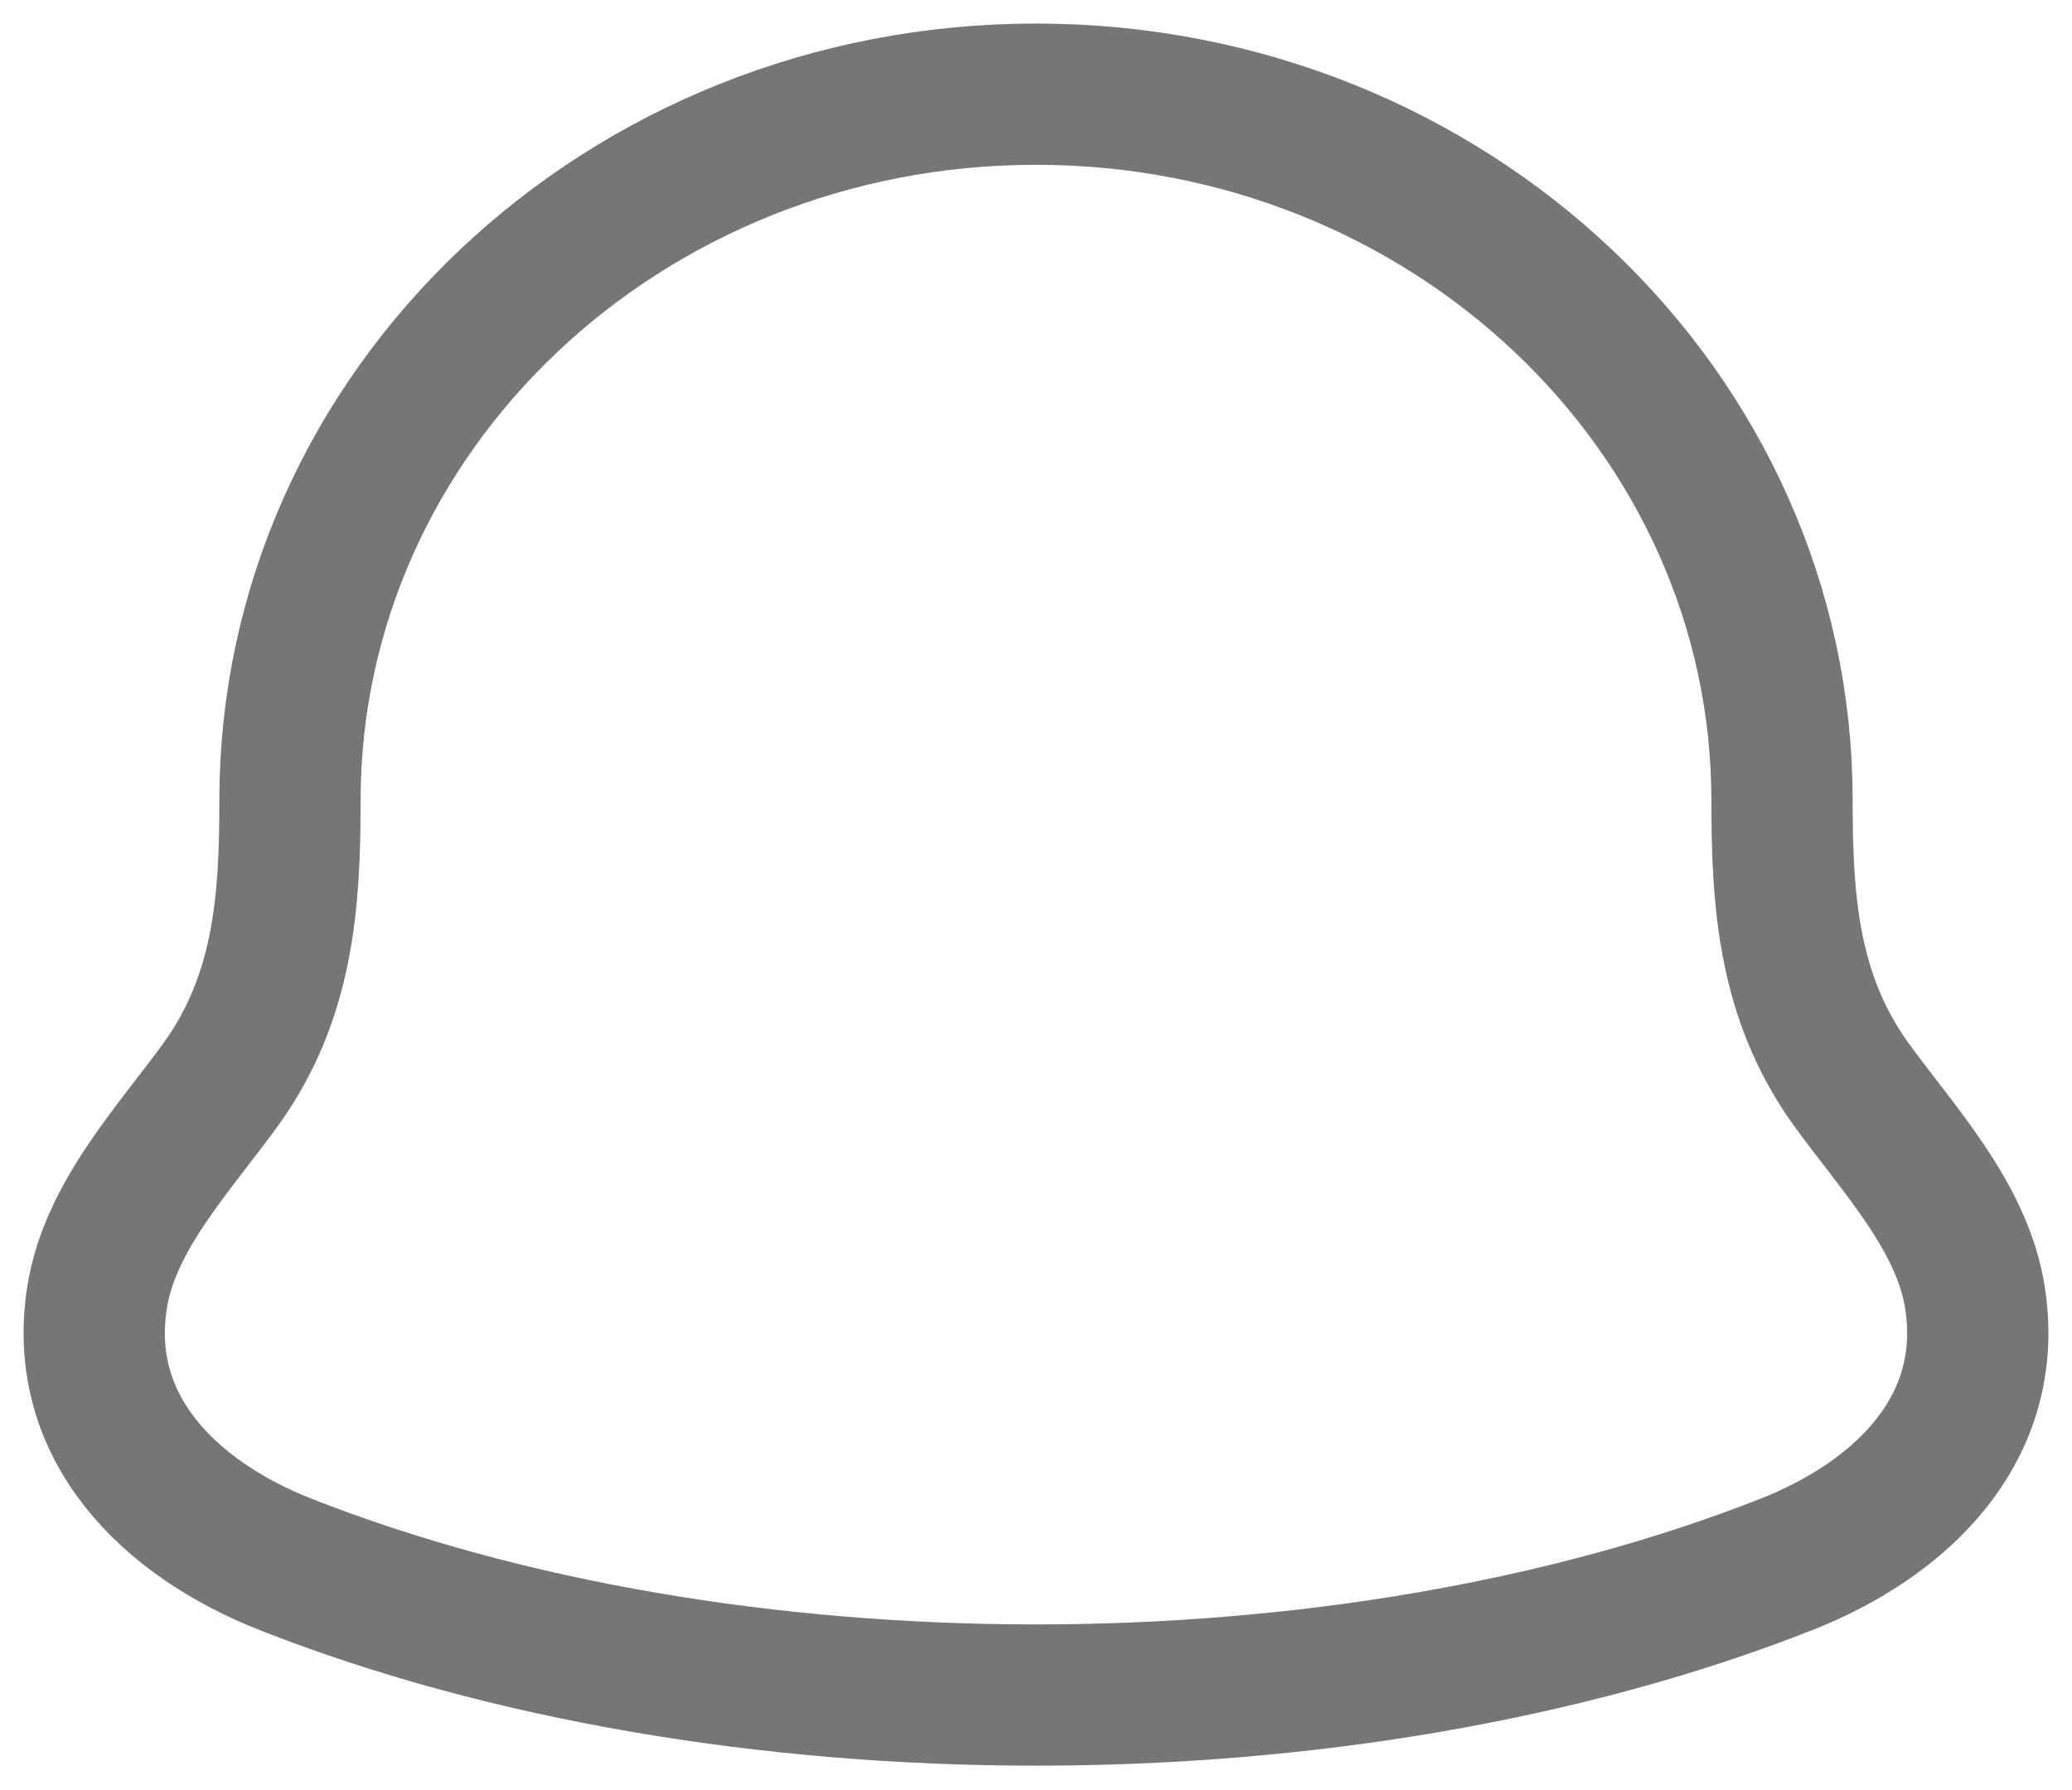
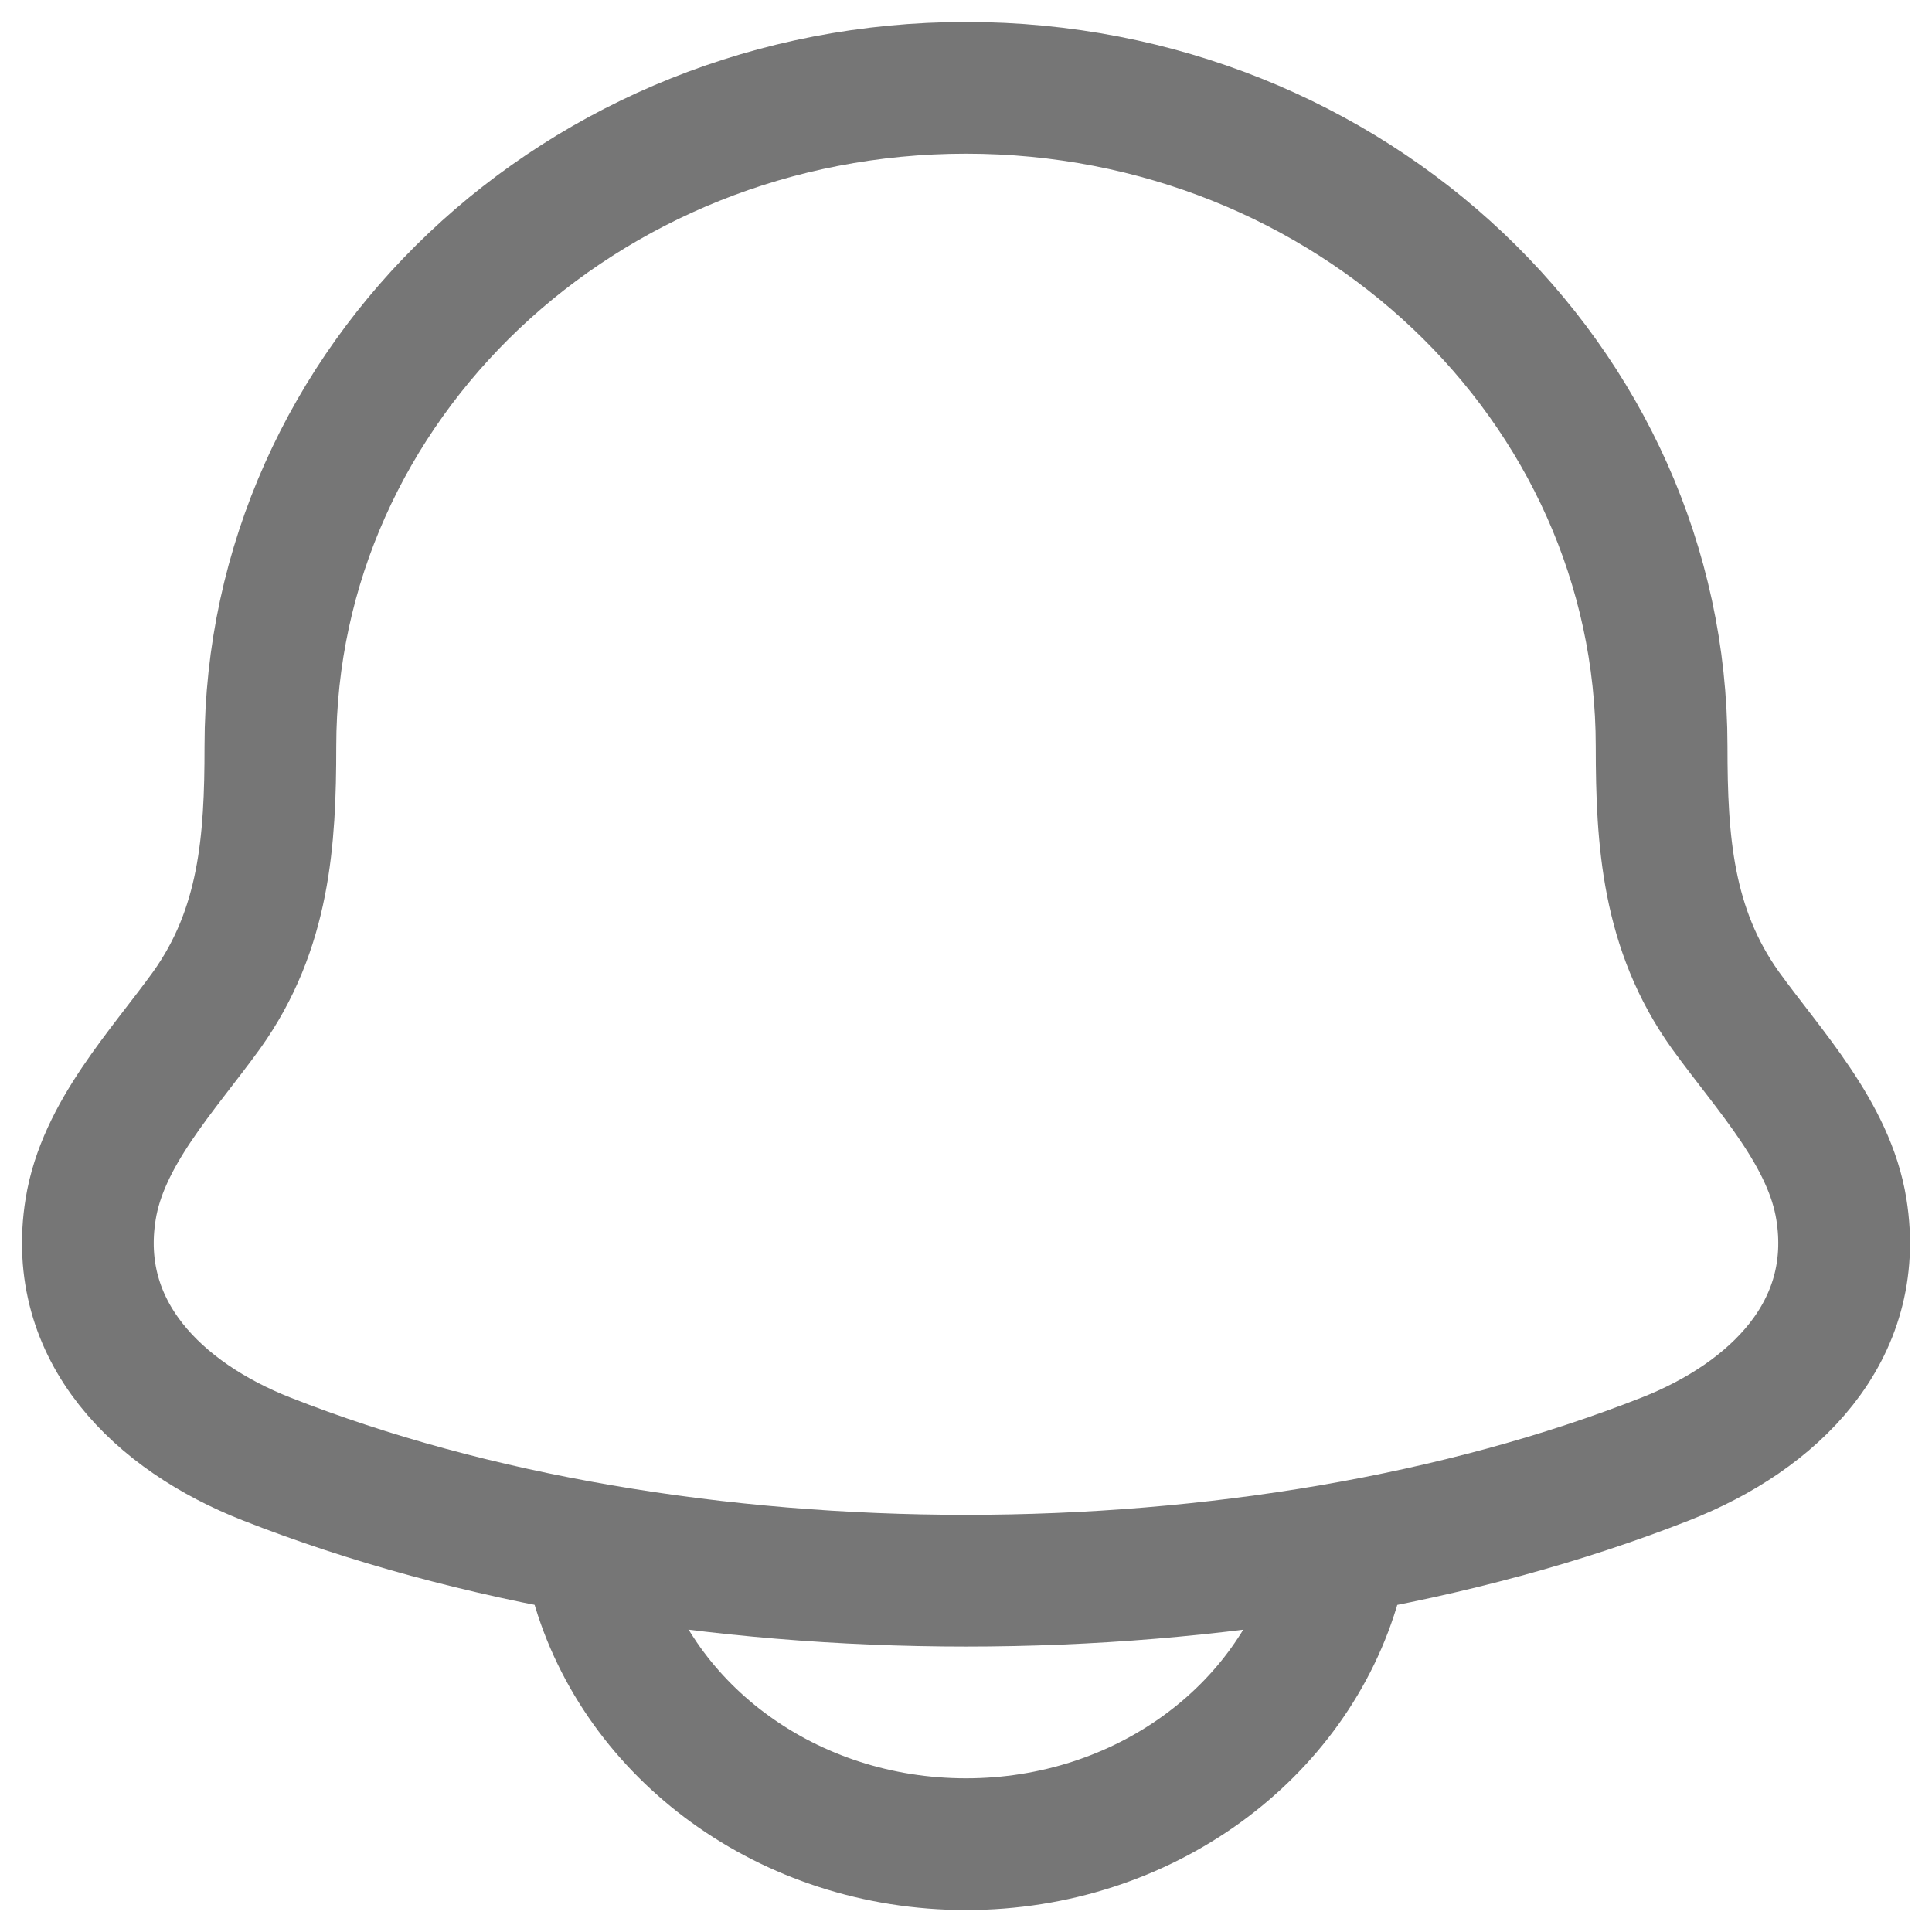
- <svg xmlns="http://www.w3.org/2000/svg" width="22" height="19" viewBox="0 0 22 19" fill="none">
+ <svg xmlns="http://www.w3.org/2000/svg" width="22" height="22" viewBox="0 0 22 22" fill="none">
  <path d="M1.032 13.77C0.808 15.164 1.808 16.131 3.034 16.613C7.731 18.462 14.269 18.462 18.966 16.613C20.192 16.131 21.192 15.164 20.968 13.77C20.831 12.913 20.151 12.2 19.647 11.503C18.987 10.579 18.921 9.572 18.921 8.5C18.921 4.358 15.375 1 11 1C6.625 1 3.079 4.358 3.079 8.5C3.079 9.572 3.013 10.579 2.353 11.503C1.849 12.2 1.169 12.913 1.032 13.77Z" stroke="#767676" stroke-width="1.5" stroke-linecap="round" stroke-linejoin="round" />
+   <path d="M6.789 18C7.272 19.725 8.974 21 11 21C13.025 21 14.727 19.725 15.21 18" stroke="#767676" stroke-width="1.5" stroke-linecap="round" stroke-linejoin="round" />
</svg>
